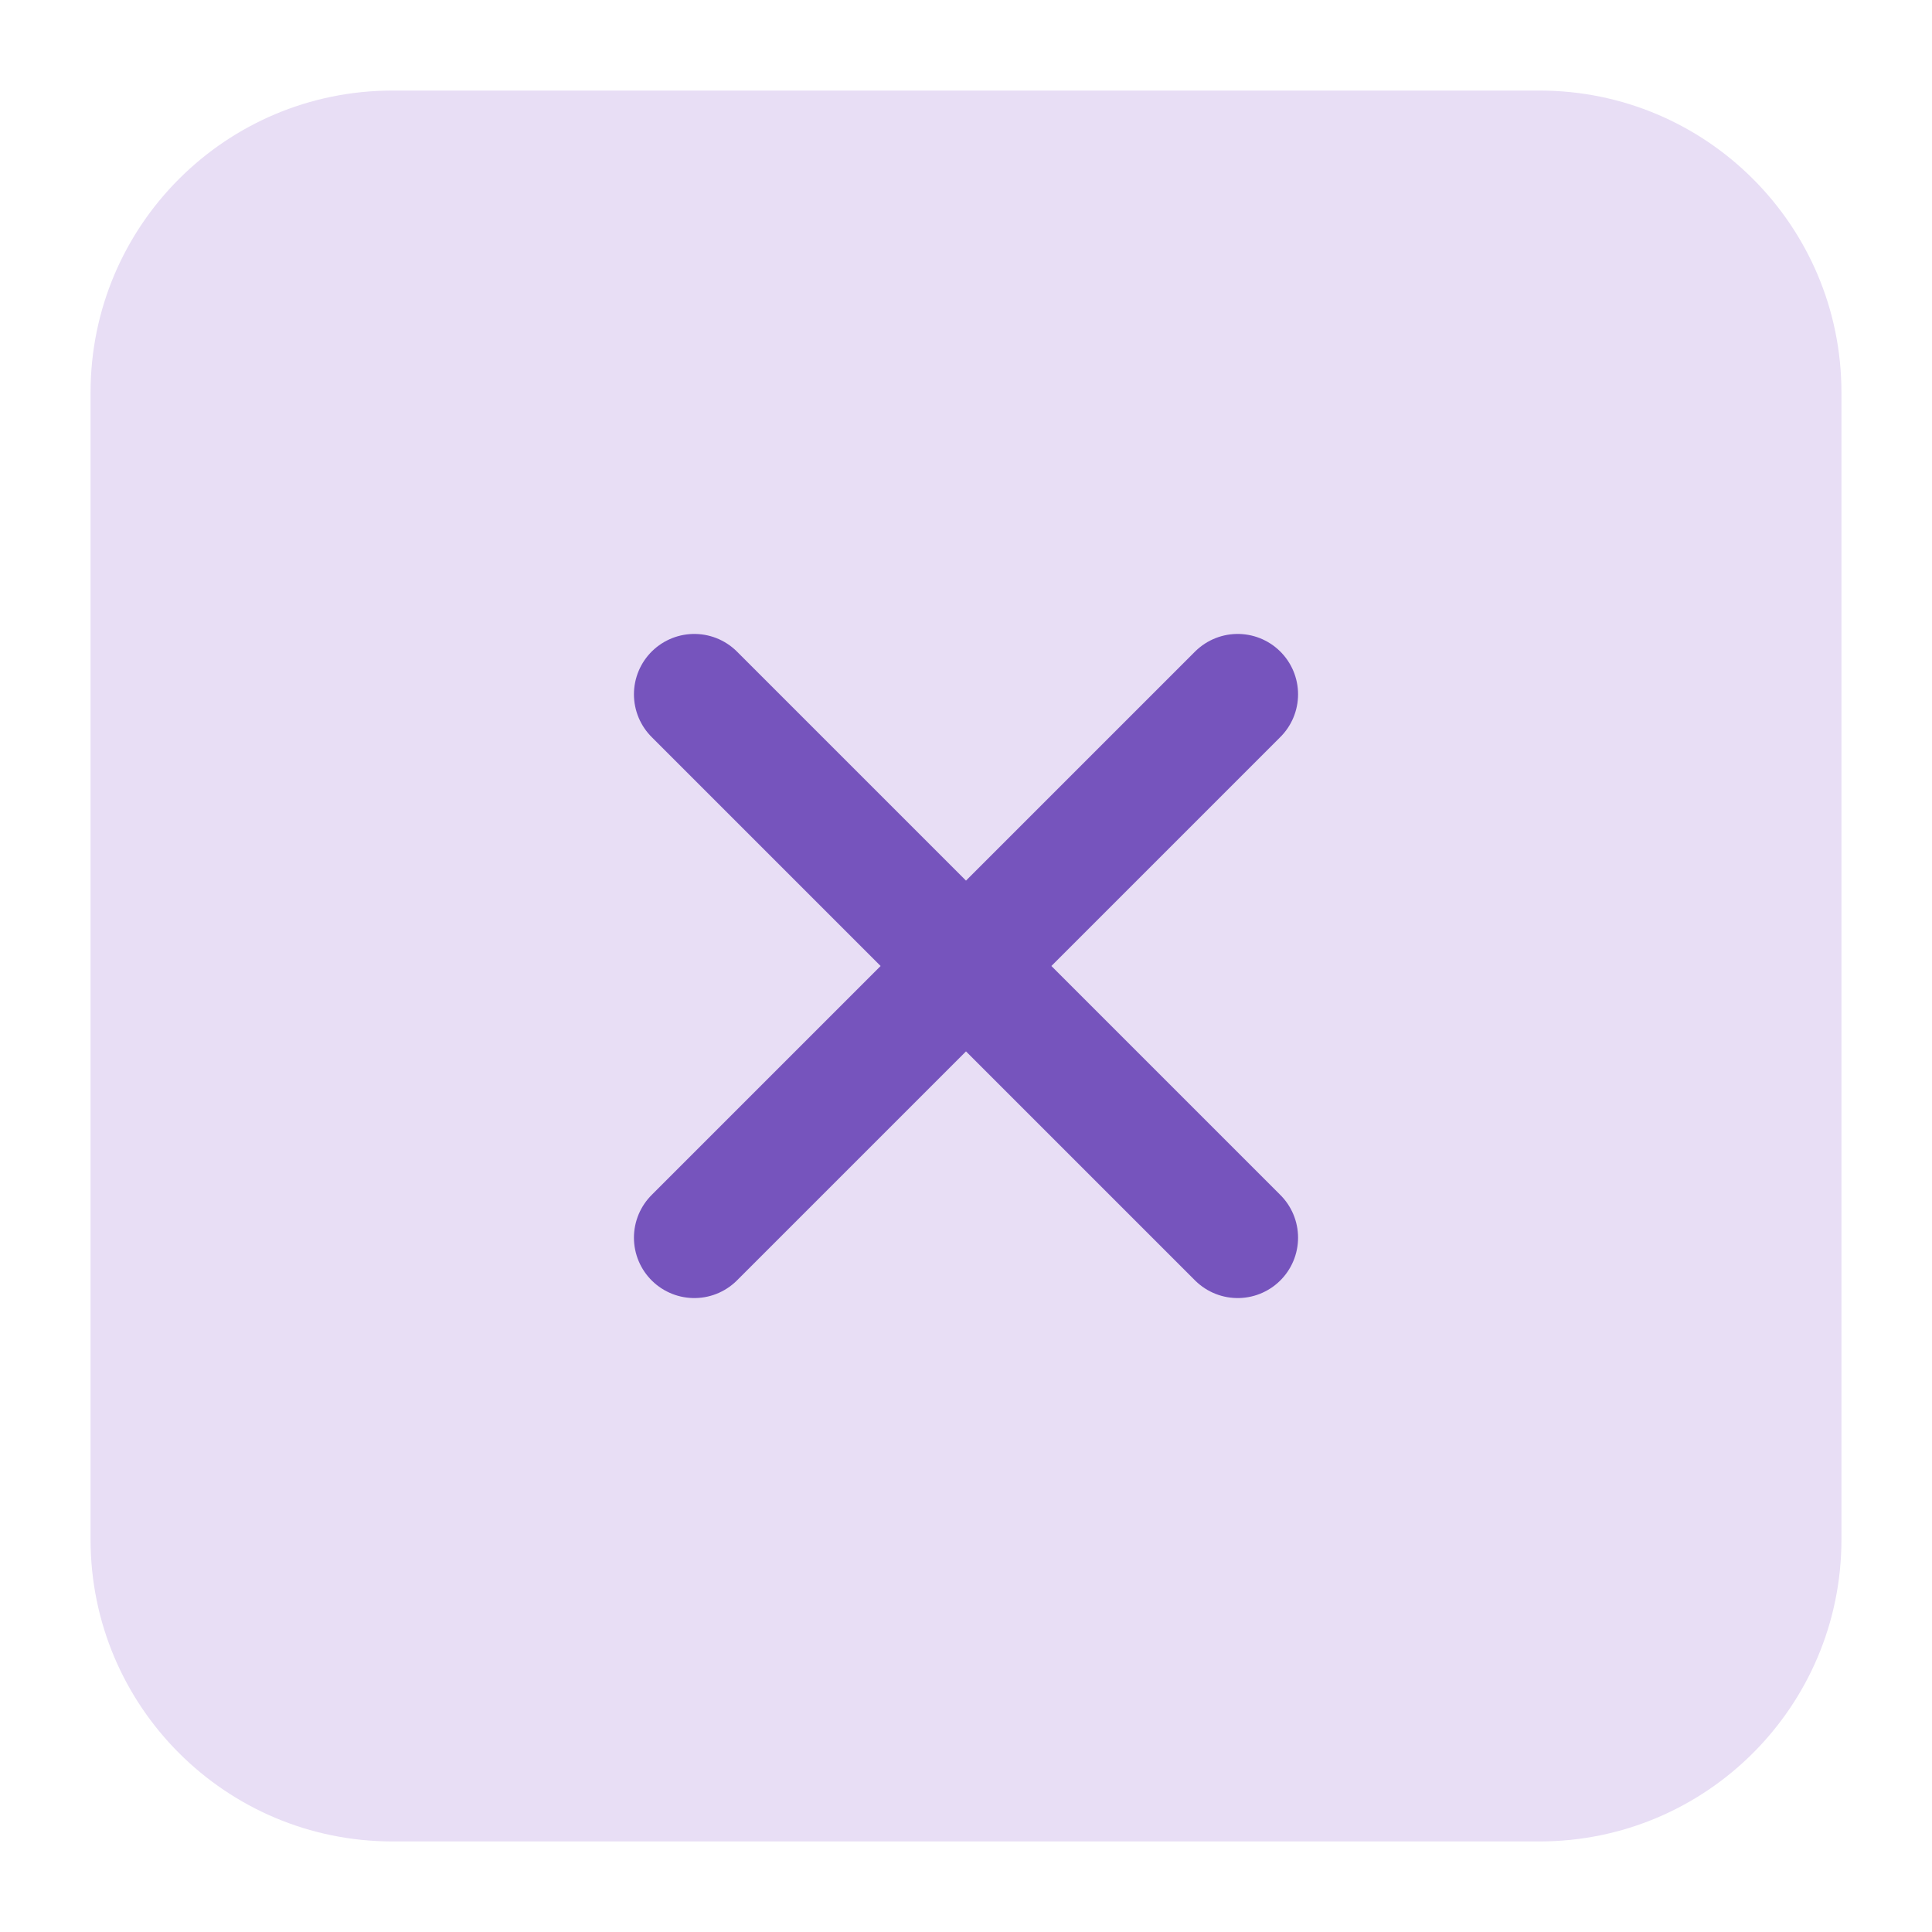
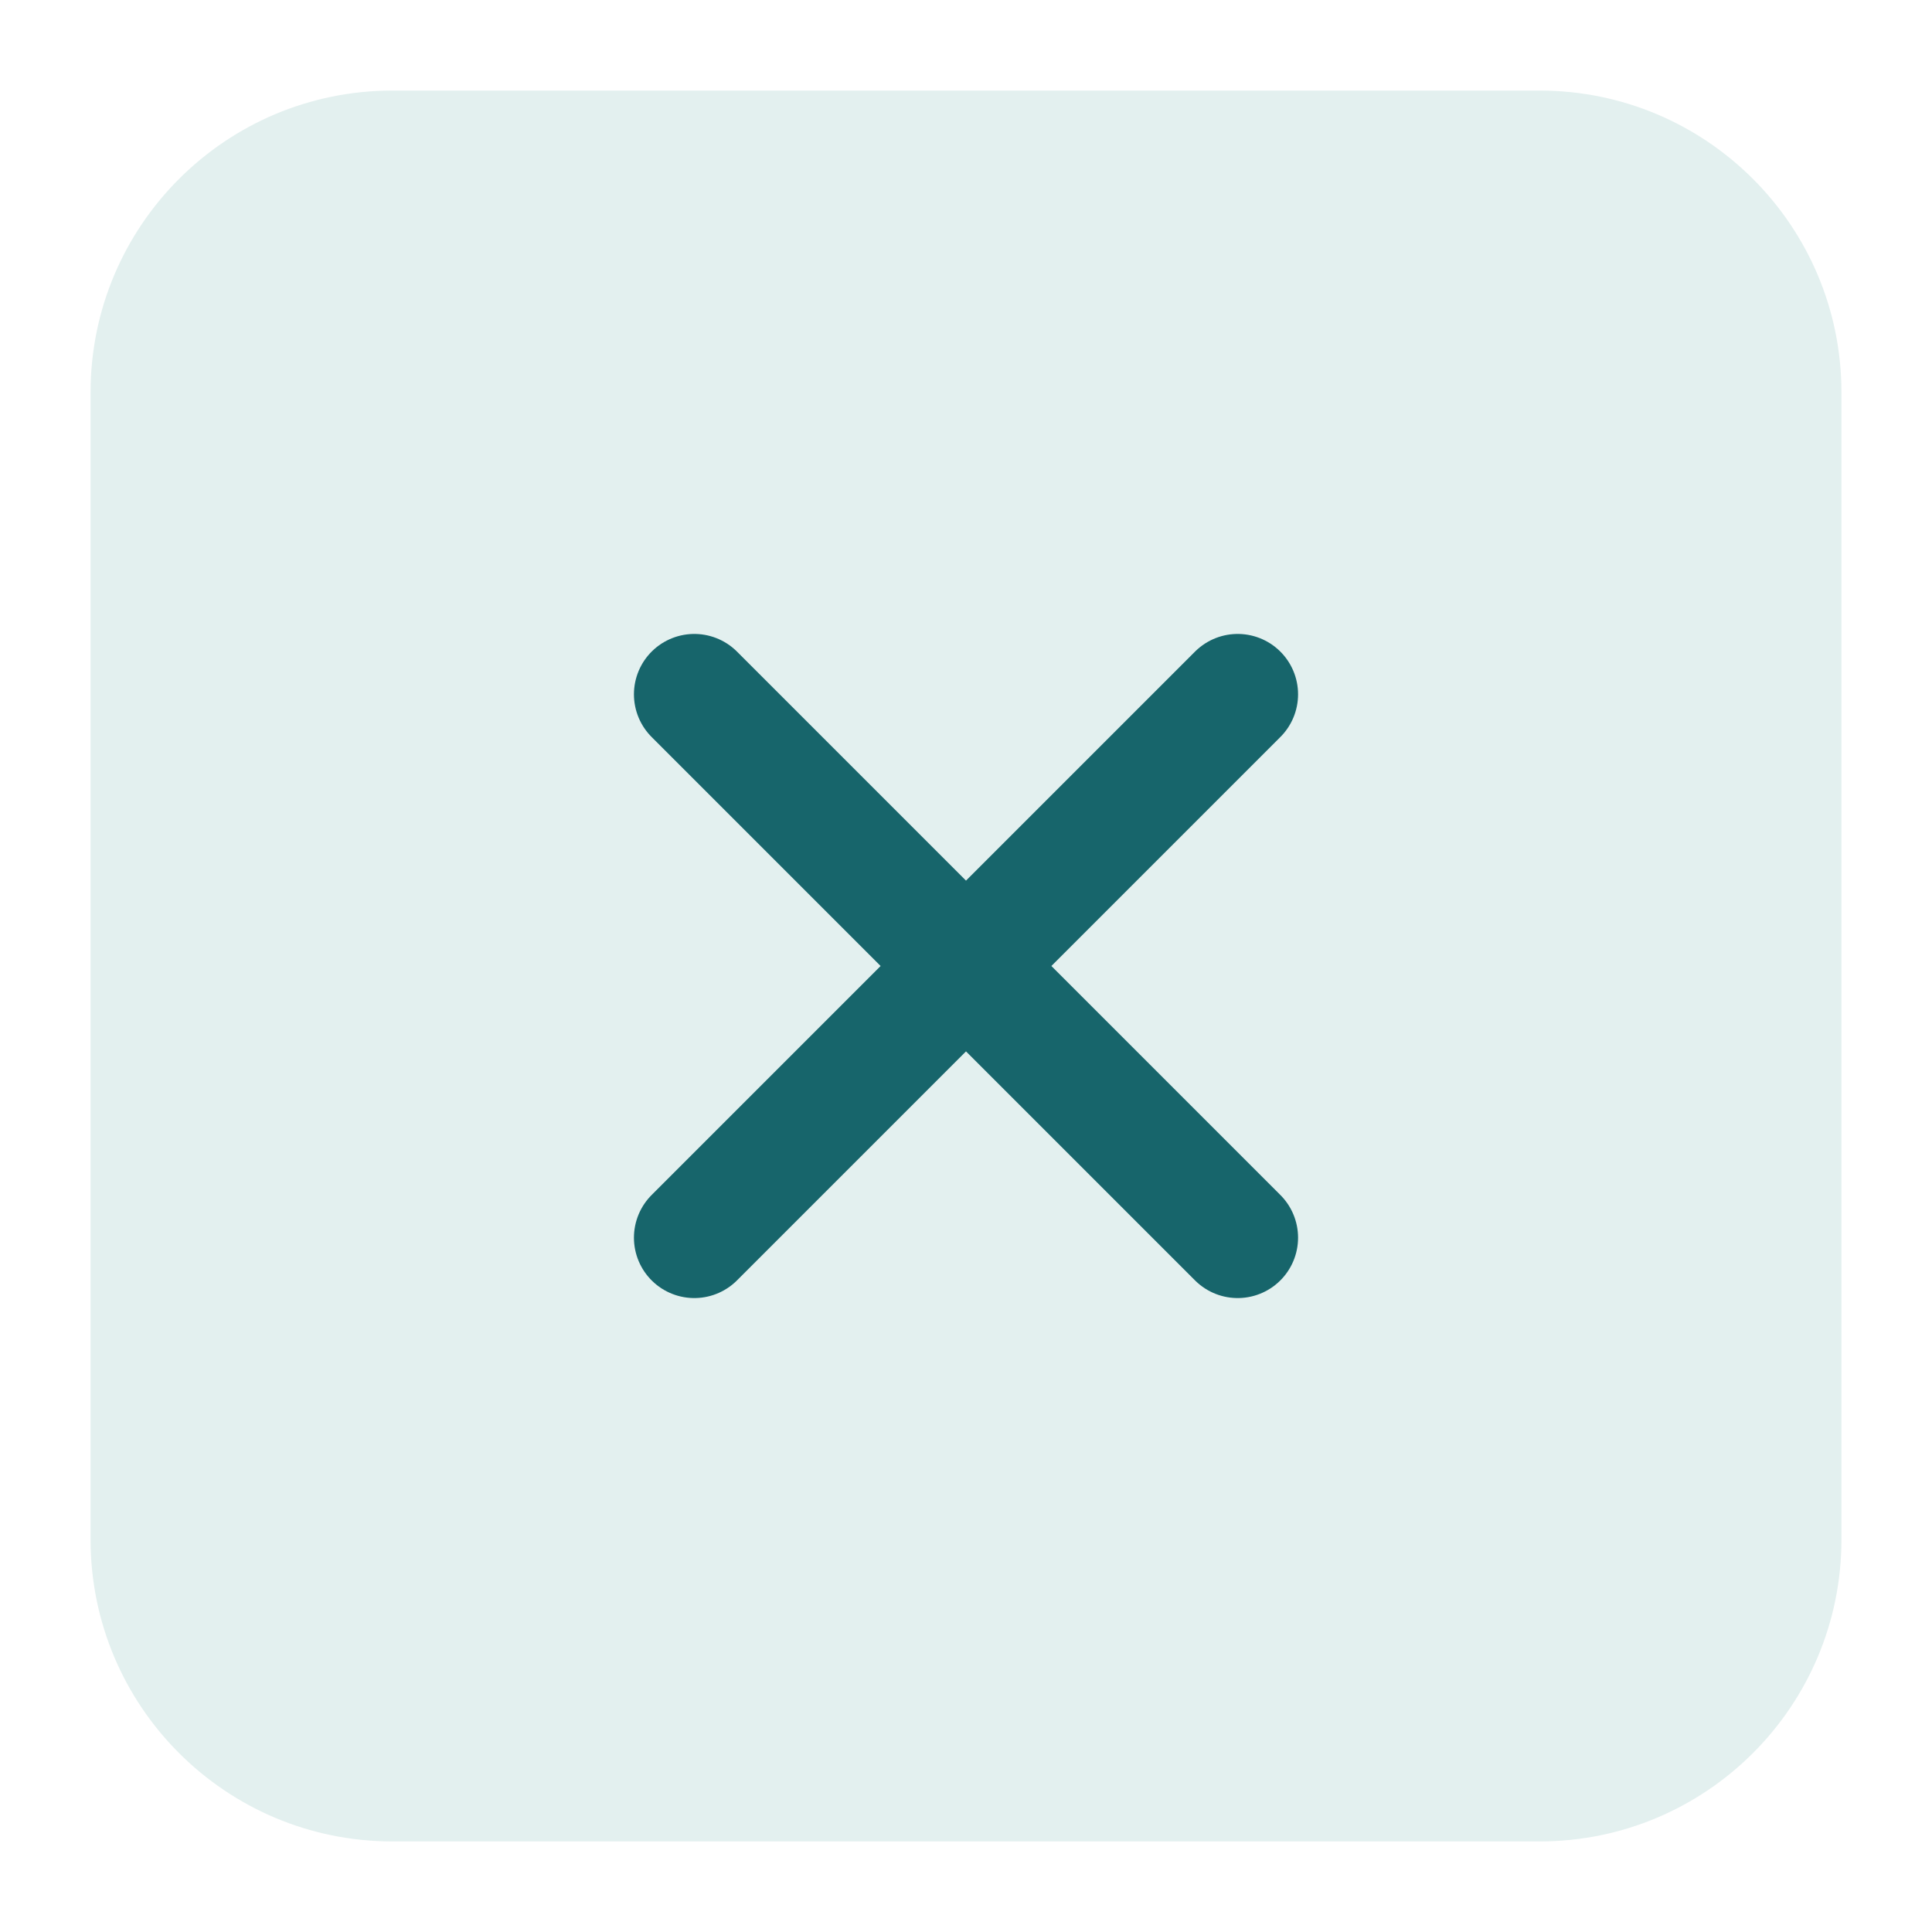
<svg xmlns="http://www.w3.org/2000/svg" width="64" height="64" viewBox="0 0 64 64" fill="none">
  <g stroke-linecap="round" stroke-linejoin="round">
-     <rect x="3" y="3" width="58" height="58" rx="10" fill="#E8DEF5" stroke="none" stroke-width="2" />
-     <path d="M23 23L41 41M41 23L23 41" stroke="#7654BD" stroke-width="4" />
+     <rect x="3" y="3" width="58" height="58" rx="10" fill="#E3F0EF" stroke="none" stroke-width="2" />
+     <path d="M23 23L41 41M41 23L23 41" stroke="#17656B" stroke-width="4" />
  </g>
</svg>
